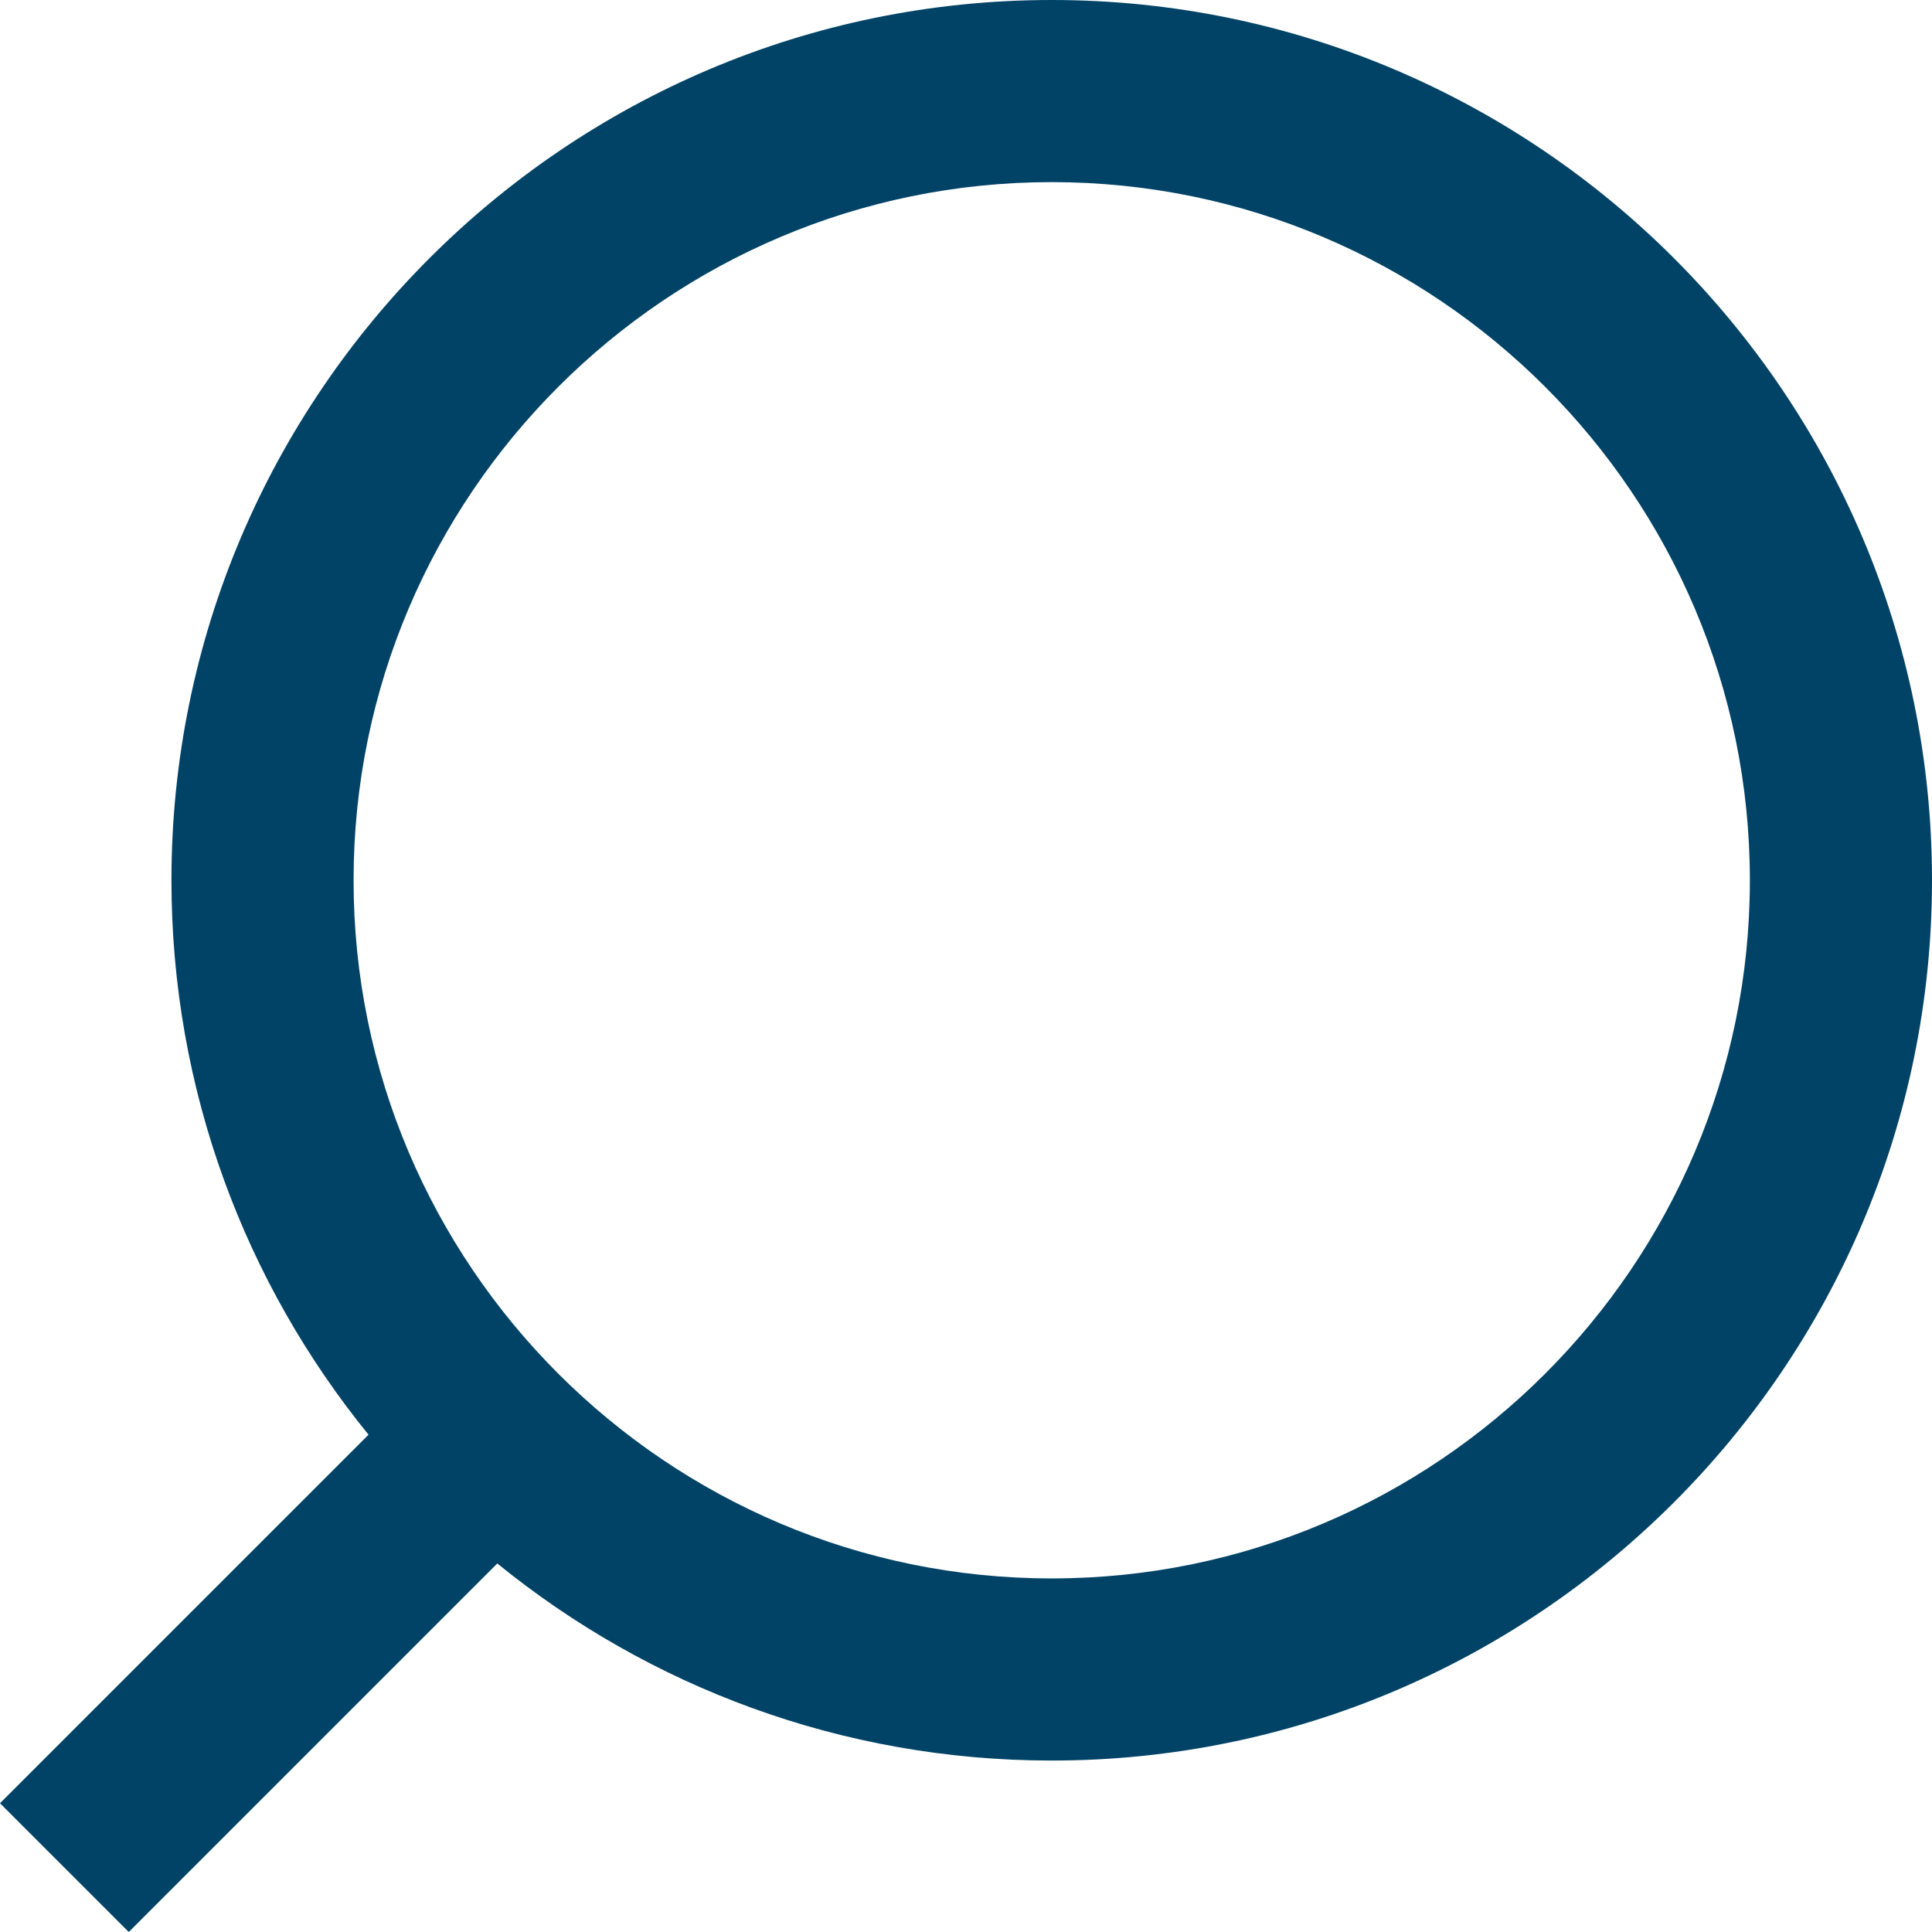
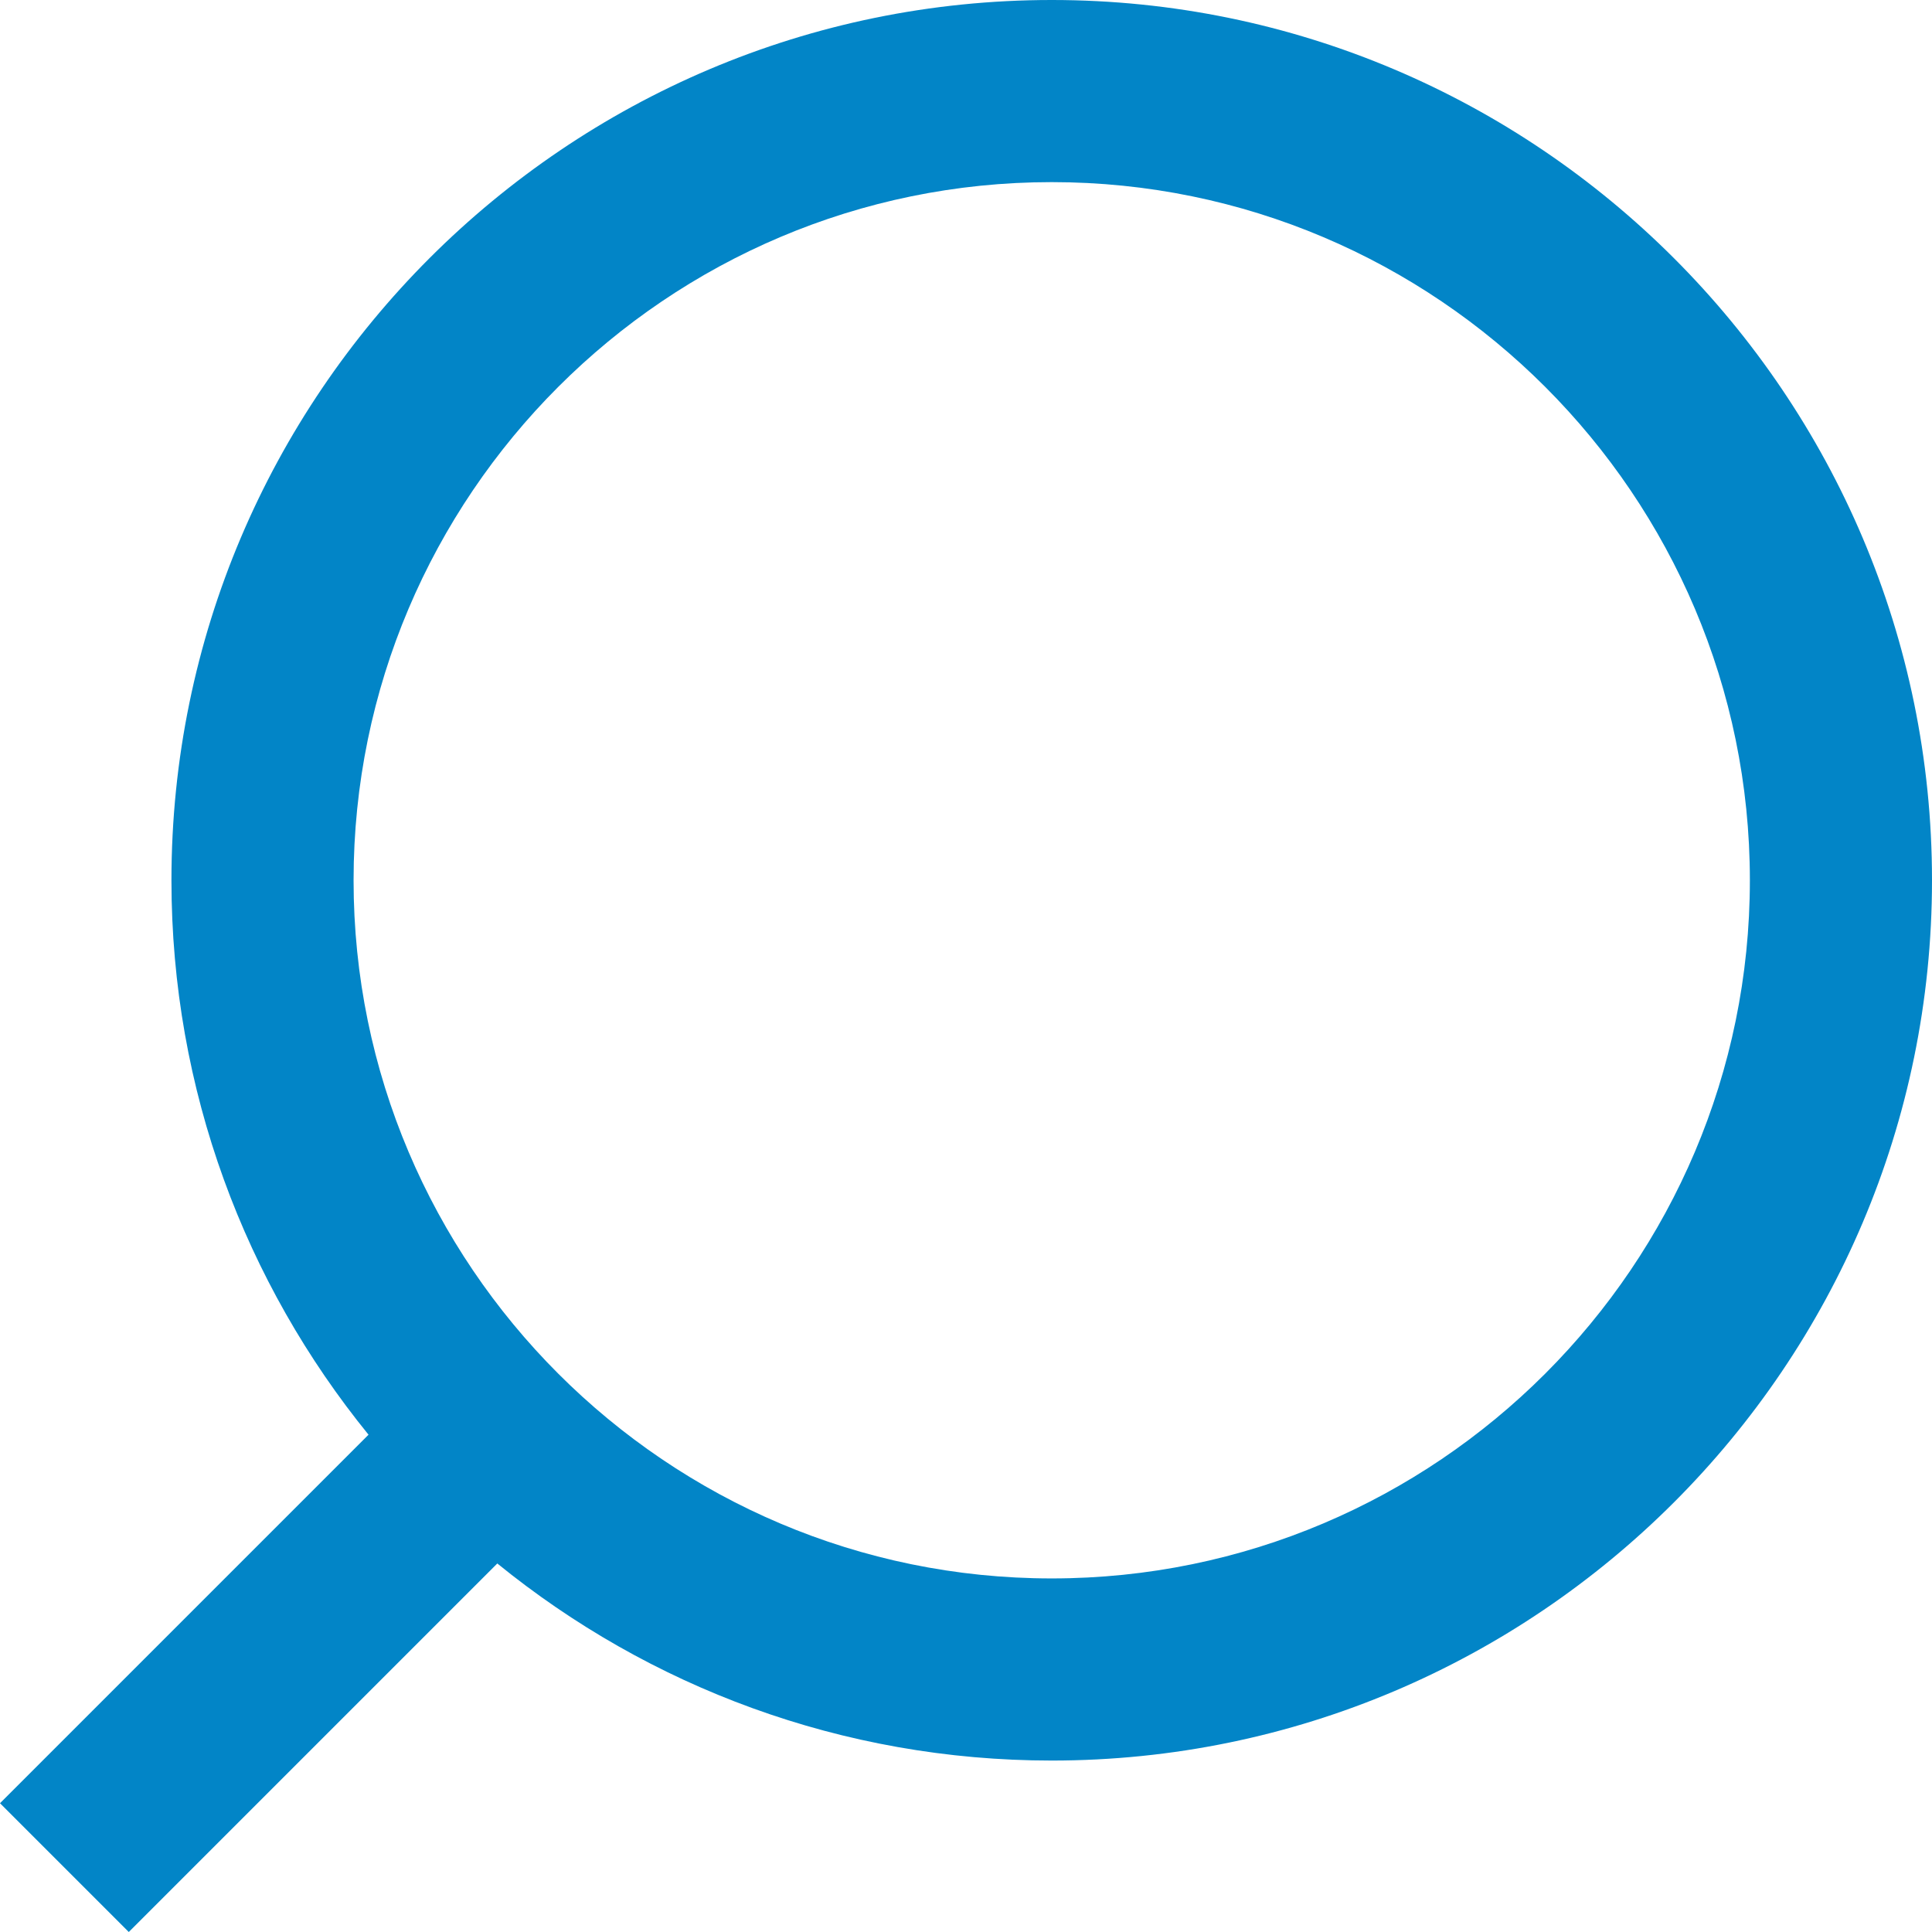
<svg xmlns="http://www.w3.org/2000/svg" fill="#000000" height="800px" width="800px" version="1.1" id="Layer_1" viewBox="0 0 512 512" xml:space="preserve">
  <g>
    <g>
-       <path fill="#014366" d="M278.718,0C150.086,0,45.435,104.65,45.435,233.282c0,55.642,19.592,106.789,52.228,146.928L0,477.872L34.128,512    l97.663-97.663c40.137,32.635,91.284,52.228,146.926,52.228C407.35,466.565,512,361.914,512,233.282S407.35,0,278.718,0z     M278.718,418.299c-102.018,0-185.017-82.999-185.017-185.017S176.699,48.265,278.718,48.265s185.017,82.999,185.017,185.017    S380.736,418.299,278.718,418.299z" />
+       <path fill="hsl(200, 98%, 39.4%)" d="M278.718,0C150.086,0,45.435,104.65,45.435,233.282c0,55.642,19.592,106.789,52.228,146.928L0,477.872L34.128,512    l97.663-97.663c40.137,32.635,91.284,52.228,146.926,52.228C407.35,466.565,512,361.914,512,233.282S407.35,0,278.718,0z     M278.718,418.299c-102.018,0-185.017-82.999-185.017-185.017S176.699,48.265,278.718,48.265s185.017,82.999,185.017,185.017    S380.736,418.299,278.718,418.299z" />
    </g>
  </g>
</svg>
